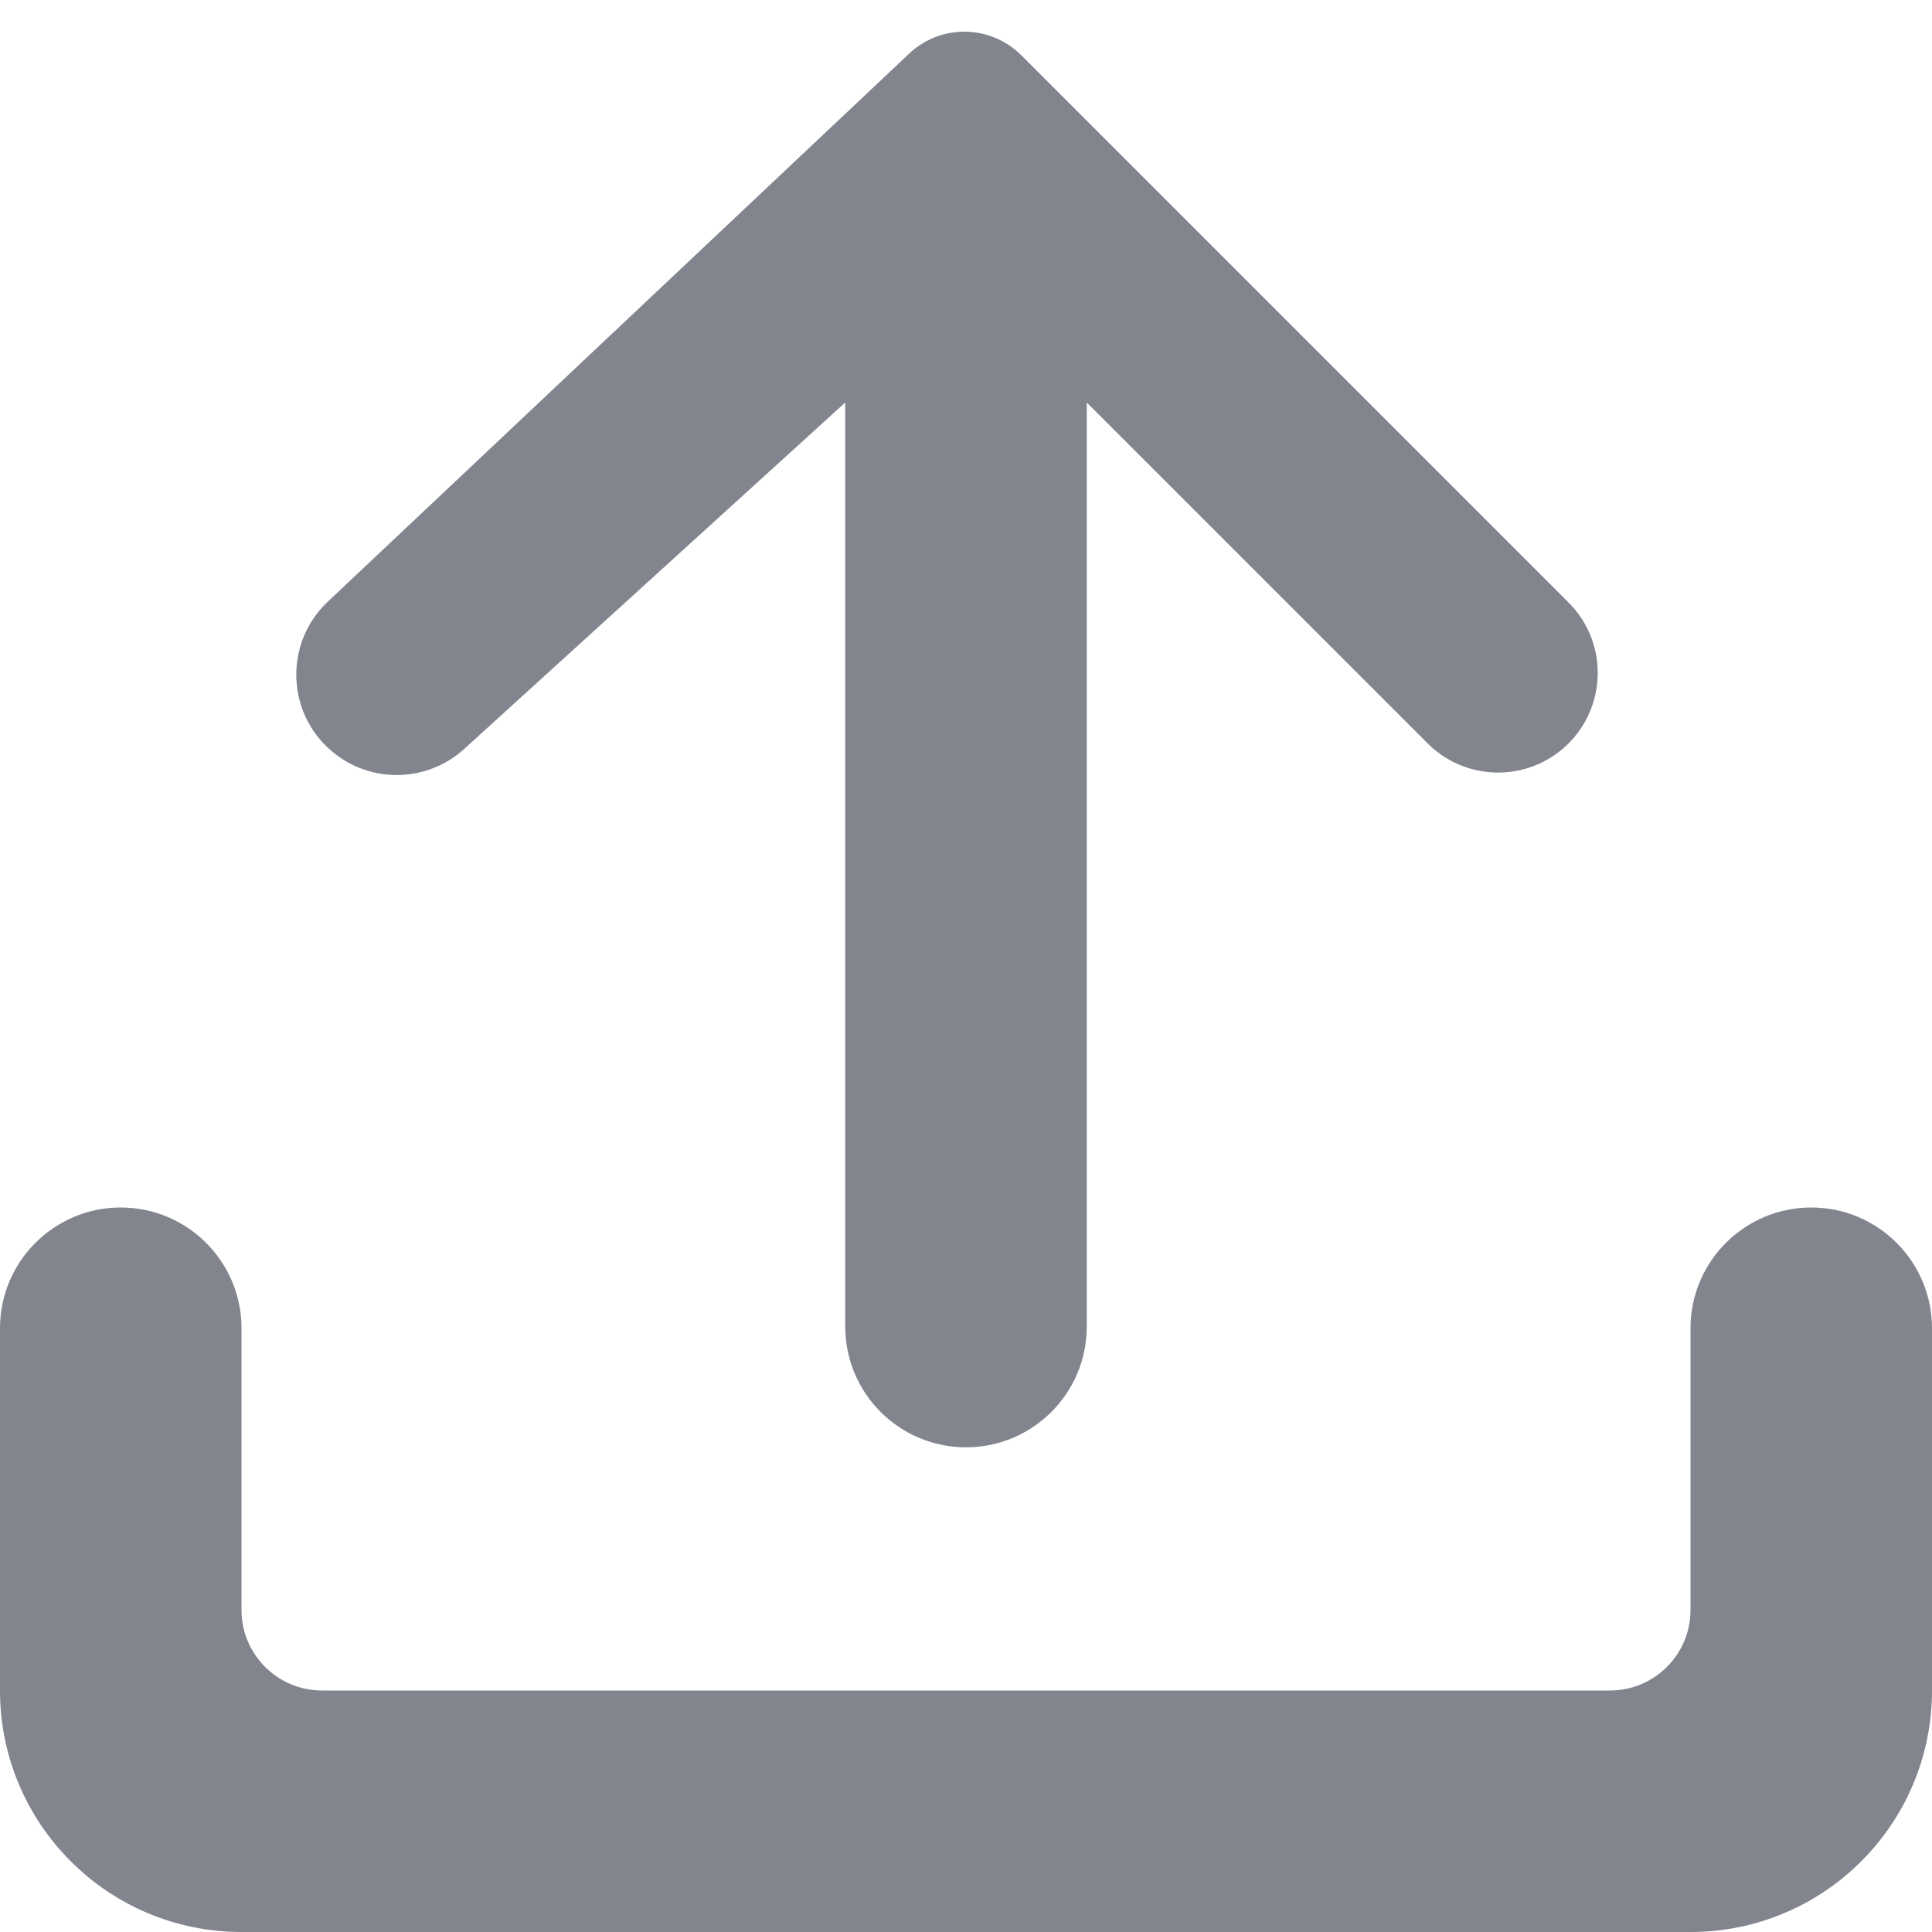
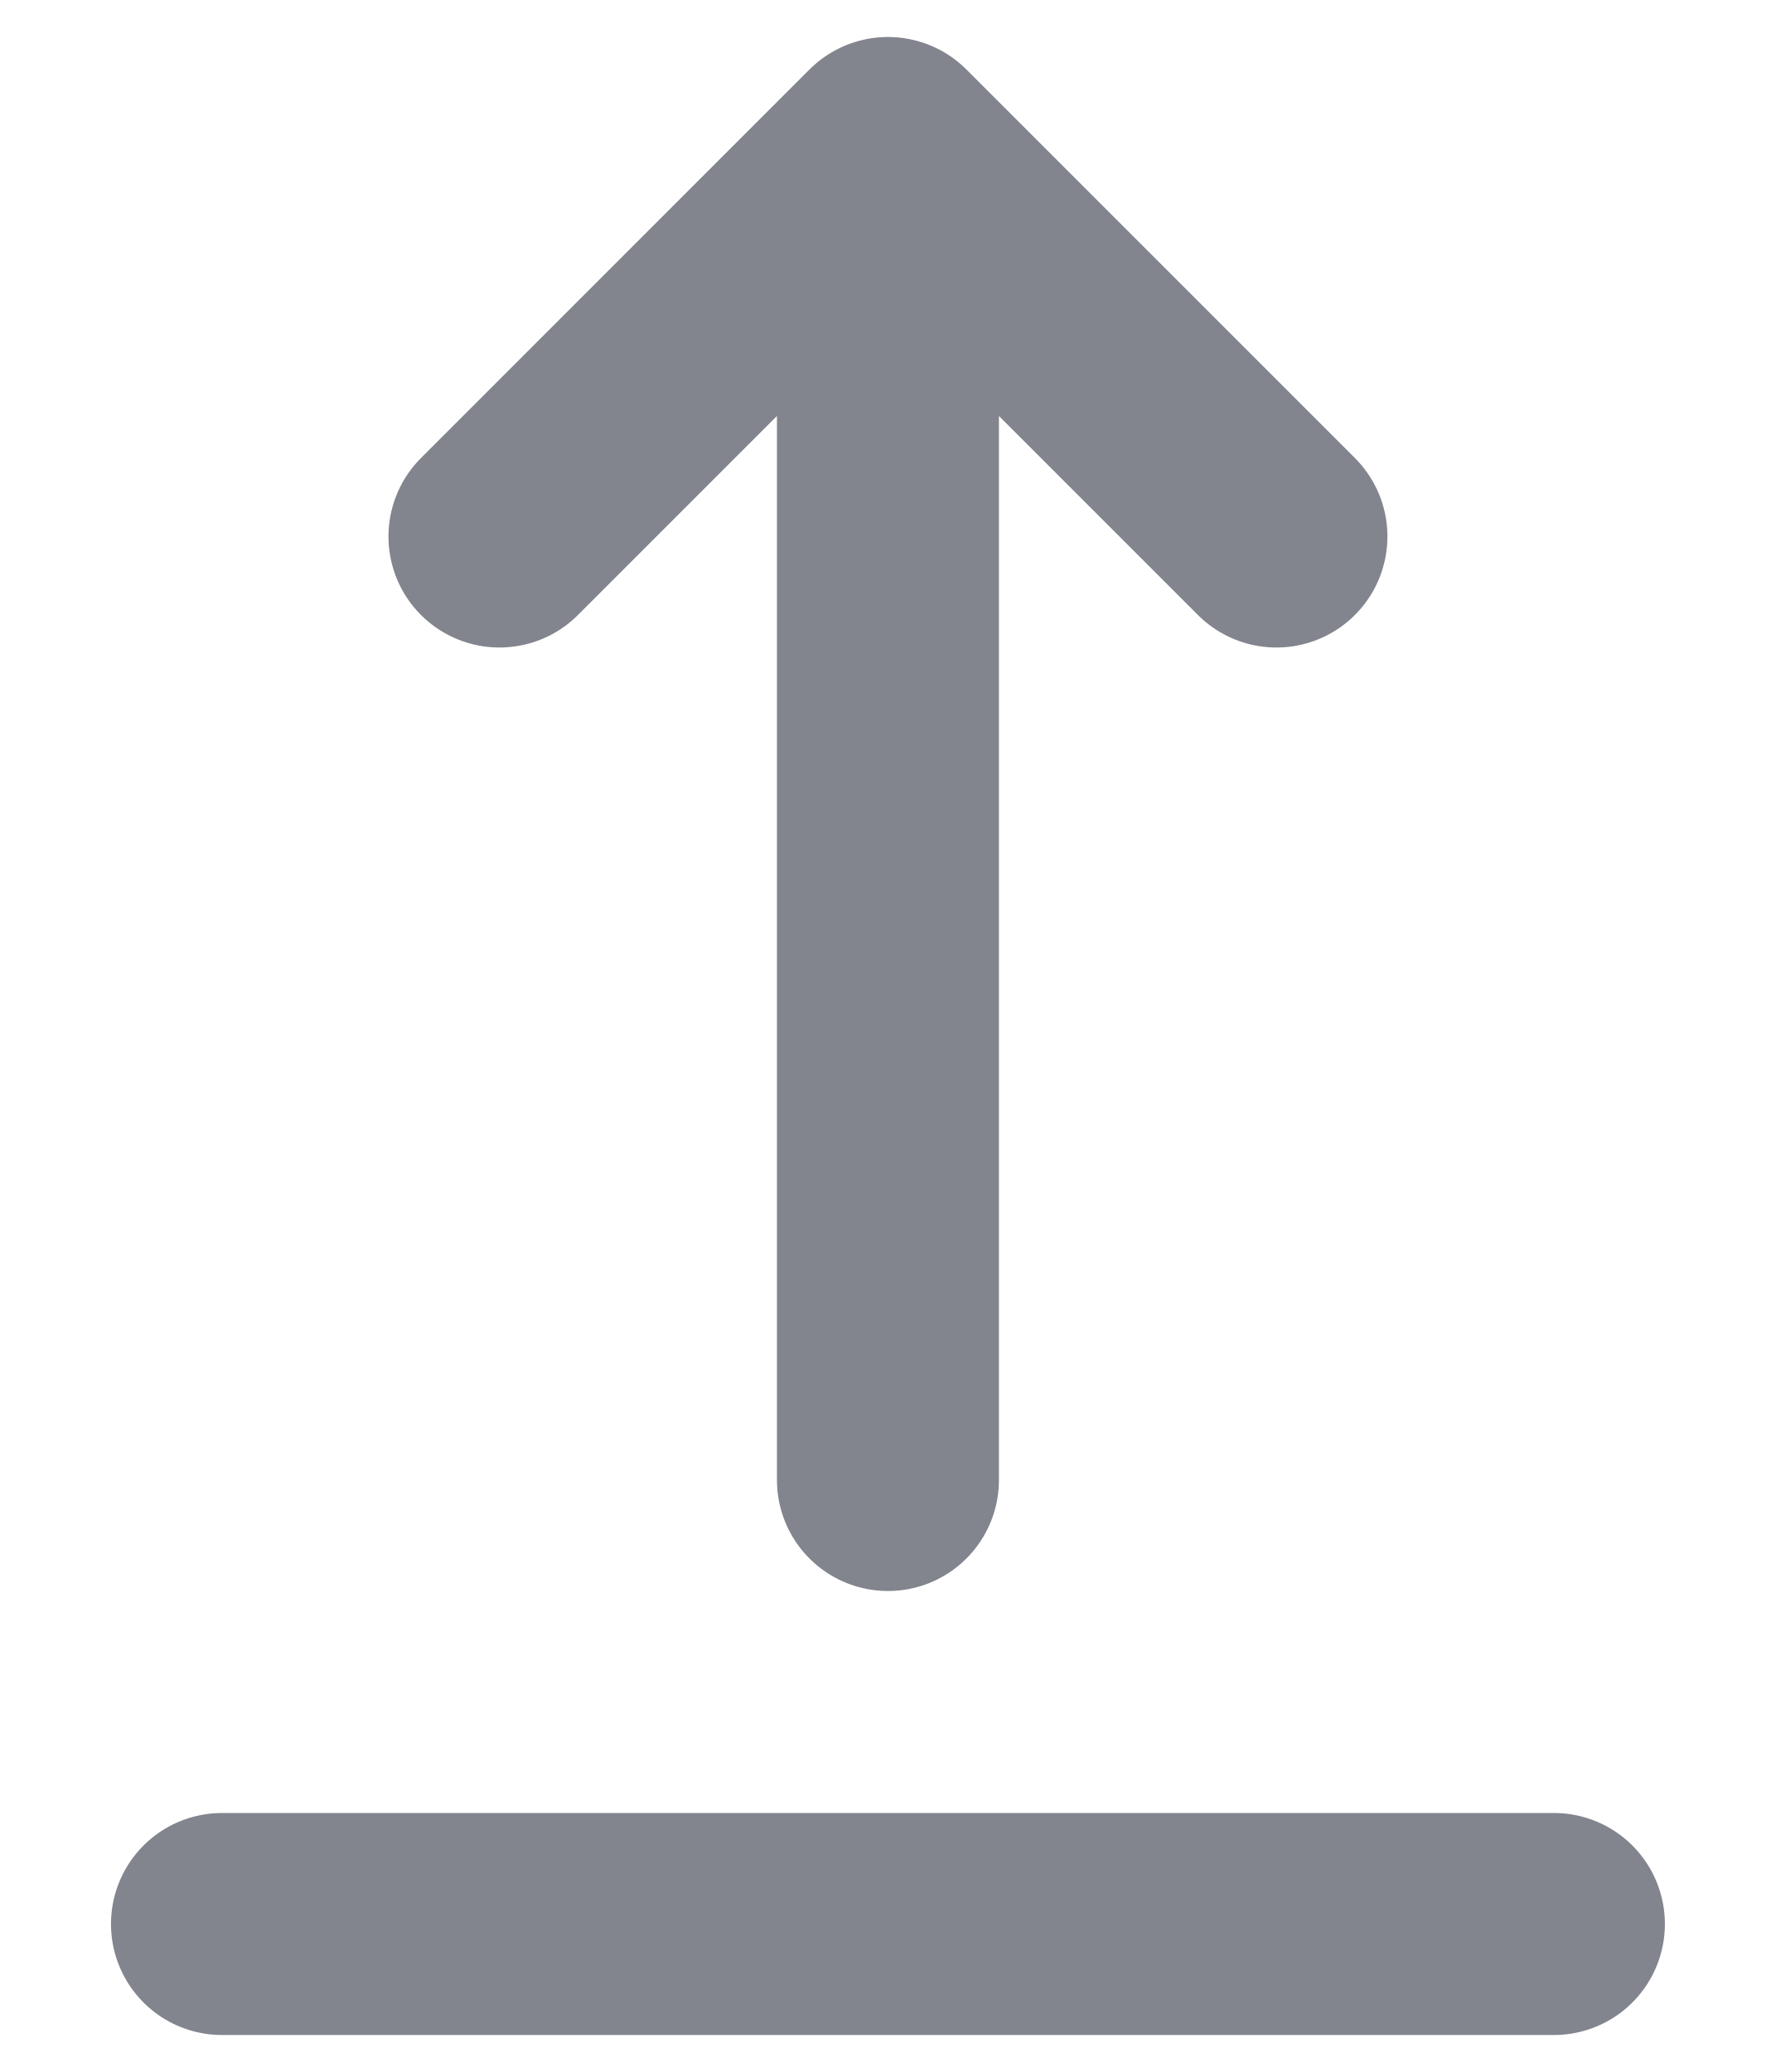
- <svg xmlns="http://www.w3.org/2000/svg" width="24" height="24" viewBox="0 0 24 24" fill="none">
-   <path d="M10.5 16.479C10.5 17.308 11.172 17.979 12 17.979C12.828 17.979 13.5 17.308 13.5 16.479V5L17.735 9.235C18.173 9.673 18.868 9.719 19.36 9.344C19.956 8.889 20.015 8.014 19.485 7.485L12.687 0.687C12.304 0.304 11.687 0.295 11.294 0.666L4.072 7.474C3.511 8.003 3.56 8.91 4.175 9.375C4.653 9.737 5.322 9.707 5.766 9.304L10.5 5V16.479Z" fill="#82848E" />
-   <path d="M0 16.5C0 15.672 0.672 15 1.5 15C2.328 15 3 15.672 3 16.5V20C3 20.552 3.448 21 4 21H20C20.552 21 21 20.552 21 20V16.5C21 15.672 21.672 15 22.5 15C23.328 15 24 15.672 24 16.5V21C24 22.657 22.657 24 21 24H3C1.343 24 0 22.657 0 21V16.5Z" fill="#82848E" />
+ <svg xmlns="http://www.w3.org/2000/svg" width="12" height="14" viewBox="0 0 12 14" fill="none">
+   <path d="M10.5 13H1.5" stroke="#82848E" stroke-width="1.5" stroke-linecap="round" stroke-linejoin="round" />
+   <path d="M6 1L3.375 3.625M6 10L6 1L6 10ZM6 1L8.625 3.625L6 1Z" stroke="#82848E" stroke-width="1.5" stroke-linecap="round" stroke-linejoin="round" />
</svg>
